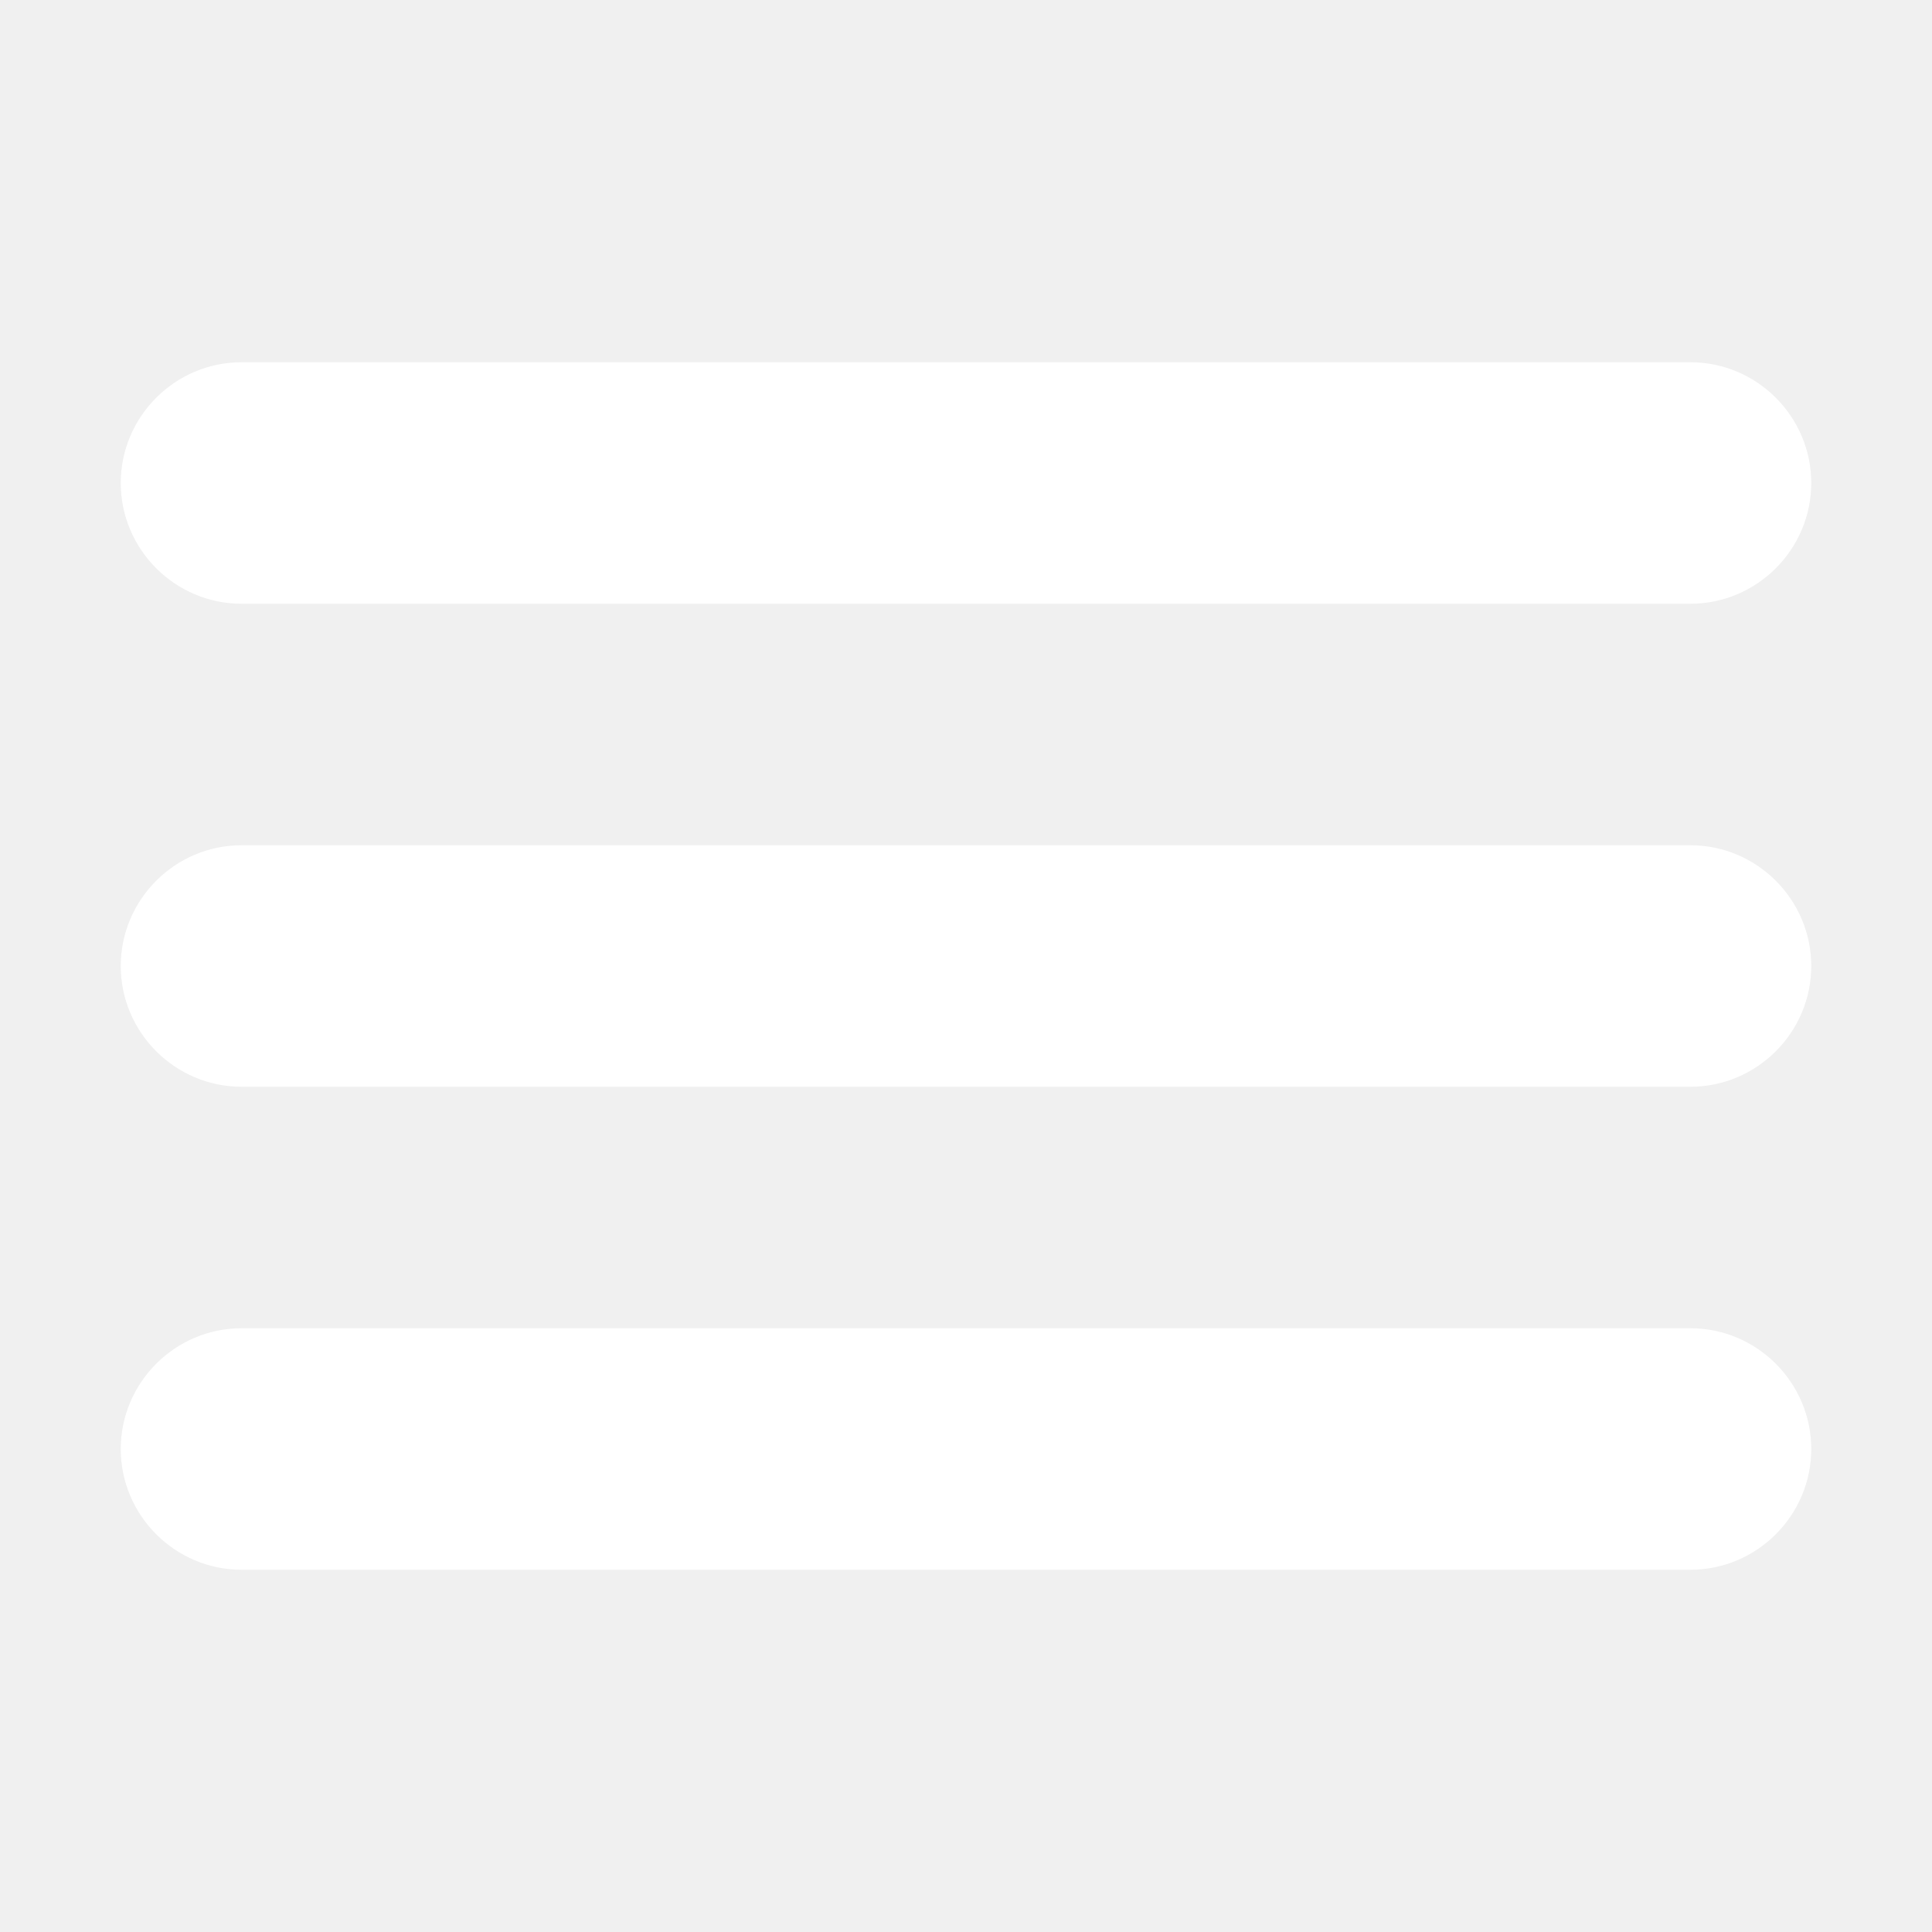
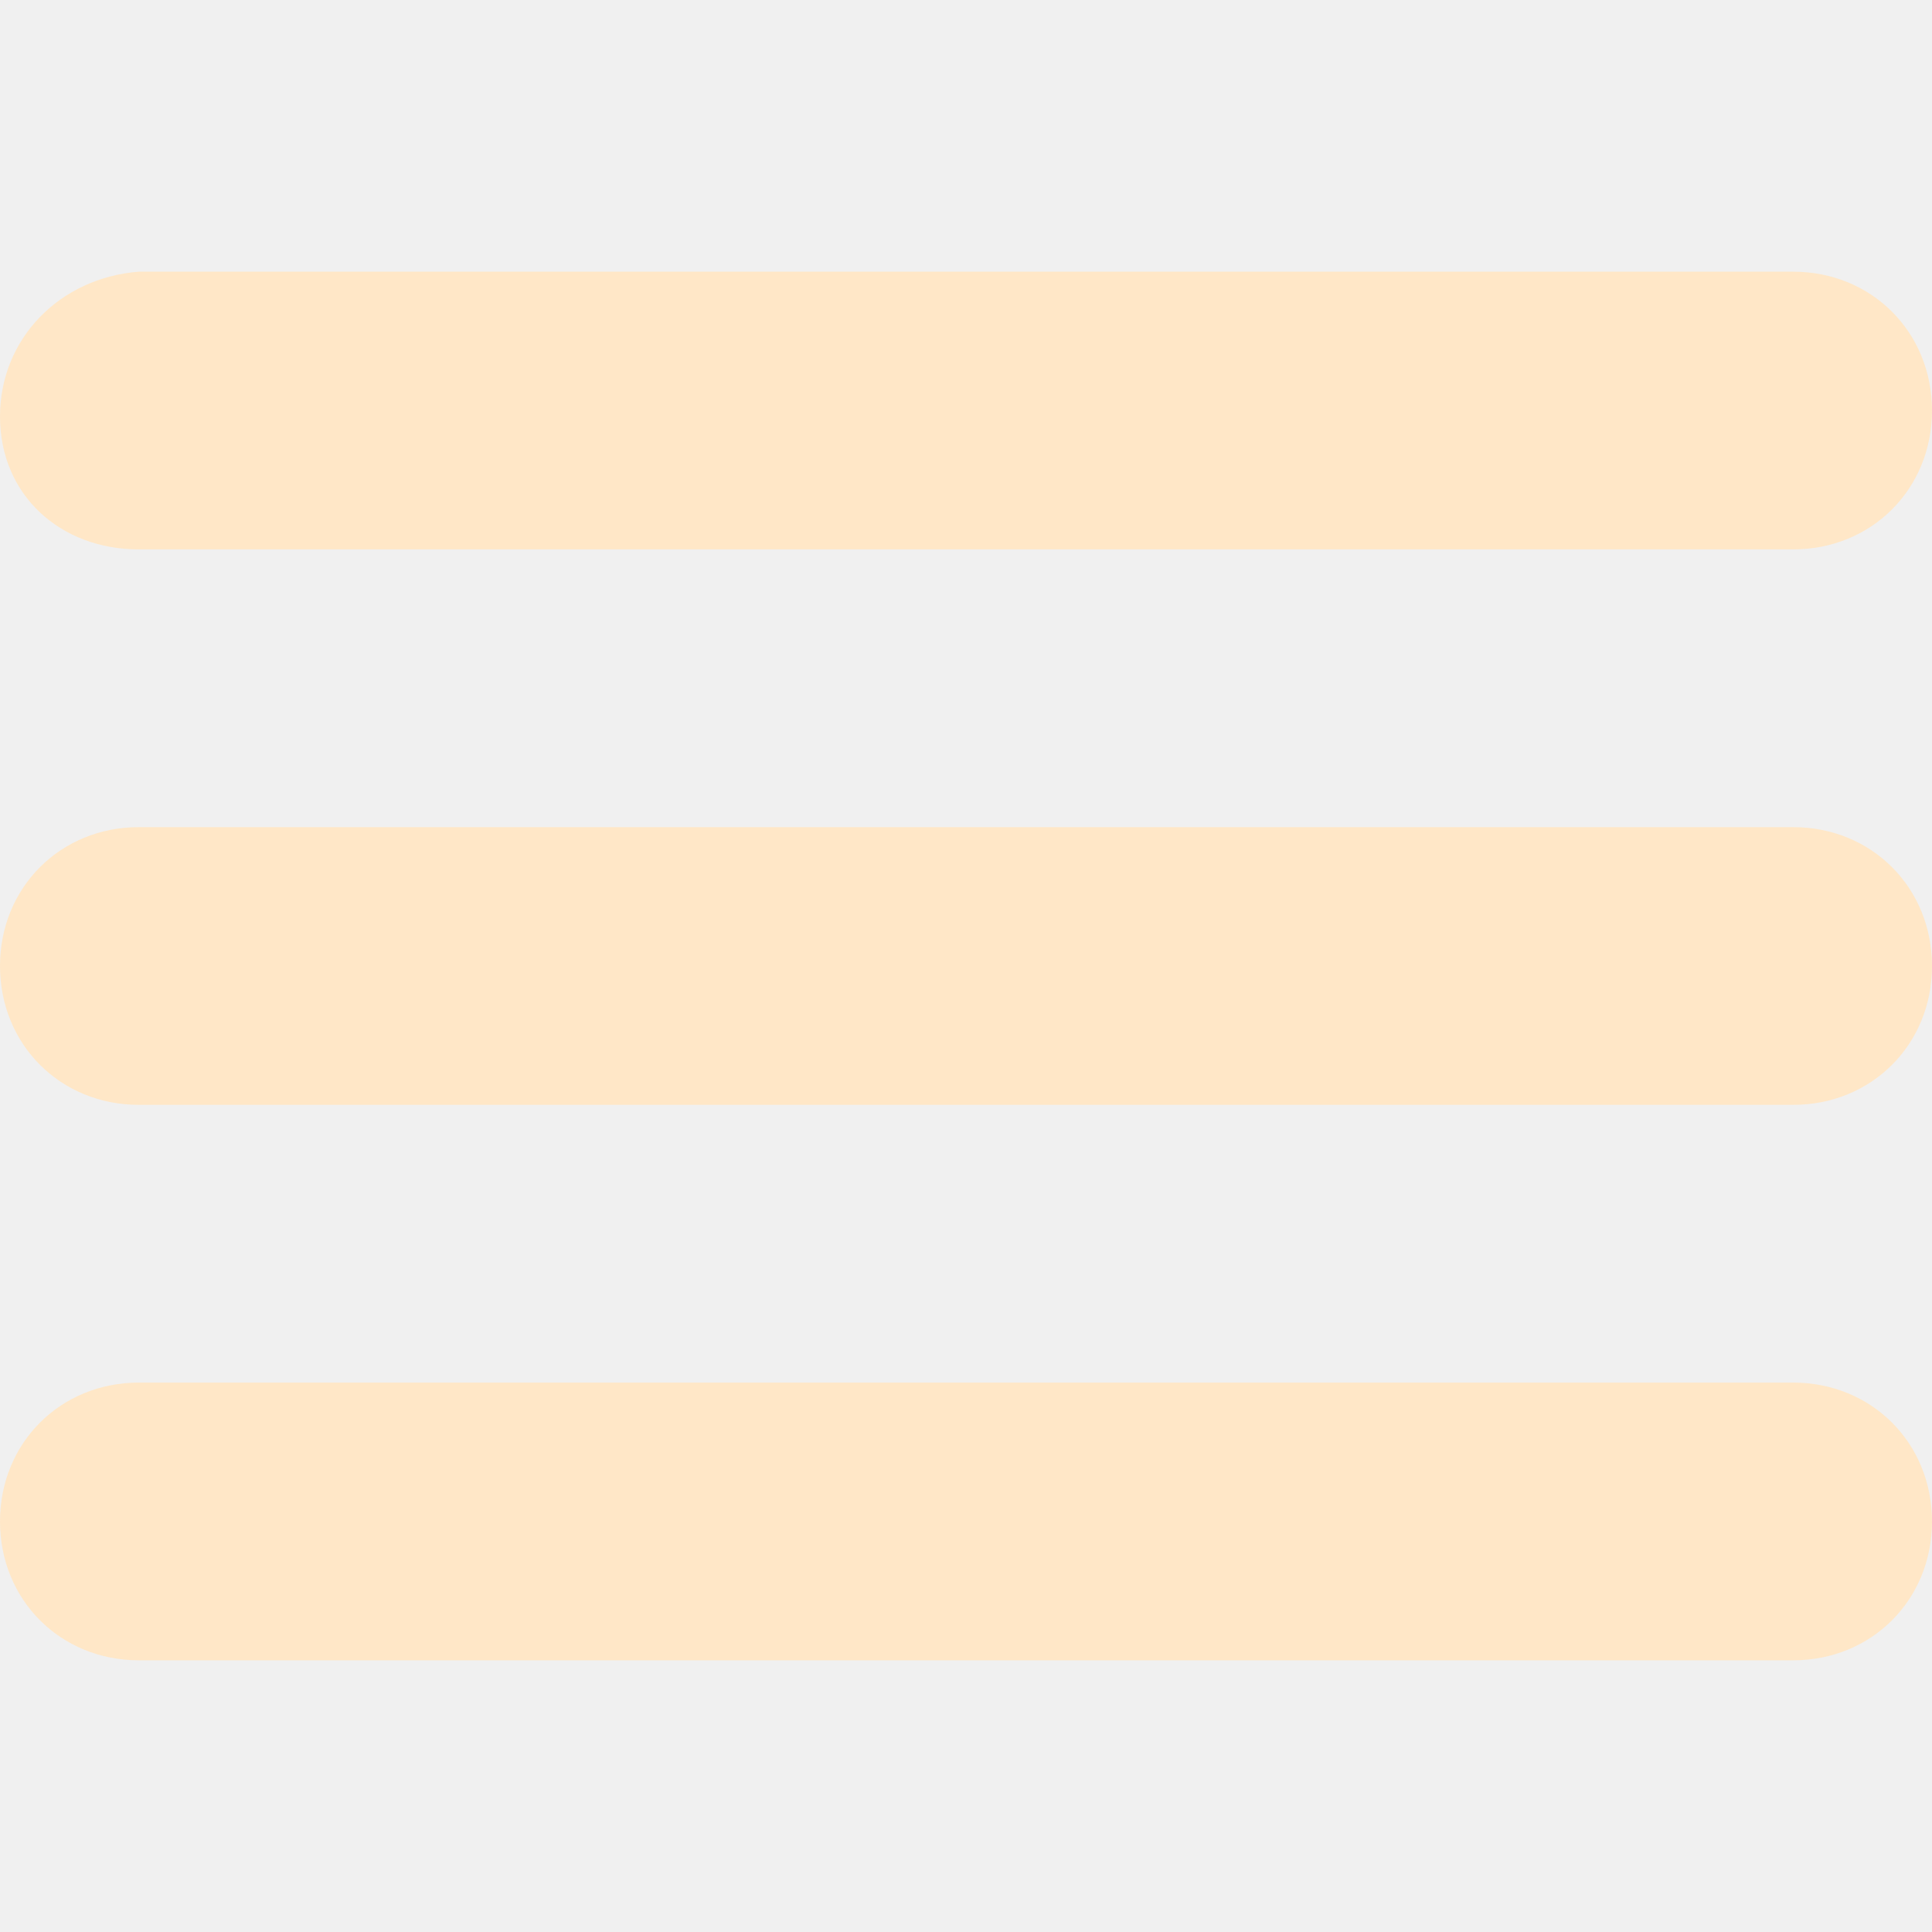
<svg xmlns="http://www.w3.org/2000/svg" version="1.1" id="Layer_1" x="0px" y="0px" viewBox="0 0 32 32" style="enable-background:new 0 0 32 32;" xml:space="preserve">
  <style type="text/css">
- 	.st0{fill:#FFFFFF;}
+ 	.st0{fill:#FFE7C7;}
</style>
-   <path class="st0" d="M4,10h24c1.1,0,2-0.9,2-2s-0.9-2-2-2H4C2.9,6,2,6.9,2,8S2.9,10,4,10z M28,14H4c-1.1,0-2,0.9-2,2s0.9,2,2,2h24  c1.1,0,2-0.9,2-2S29.1,14,28,14z M28,22H4c-1.1,0-2,0.9-2,2s0.9,2,2,2h24c1.1,0,2-0.9,2-2S29.1,22,28,22z" />
+   <path class="st0" d="M2.3,9.1h27.4c1.3,0,2.3-1,2.3-2.3s-1-2.3-2.3-2.3H2.3C1,4.6,0,5.6,0,6.9S1,9.1,2.3,9.1z M29.7,13.7H2.3  C1,13.7,0,14.7,0,16s1,2.3,2.3,2.3h27.4c1.3,0,2.3-1,2.3-2.3S31,13.7,29.7,13.7z M29.7,22.9H2.3c-1.3,0-2.3,1-2.3,2.3s1,2.3,2.3,2.3  h27.4c1.3,0,2.3-1,2.3-2.3S31,22.9,29.7,22.9z" />
</svg>
